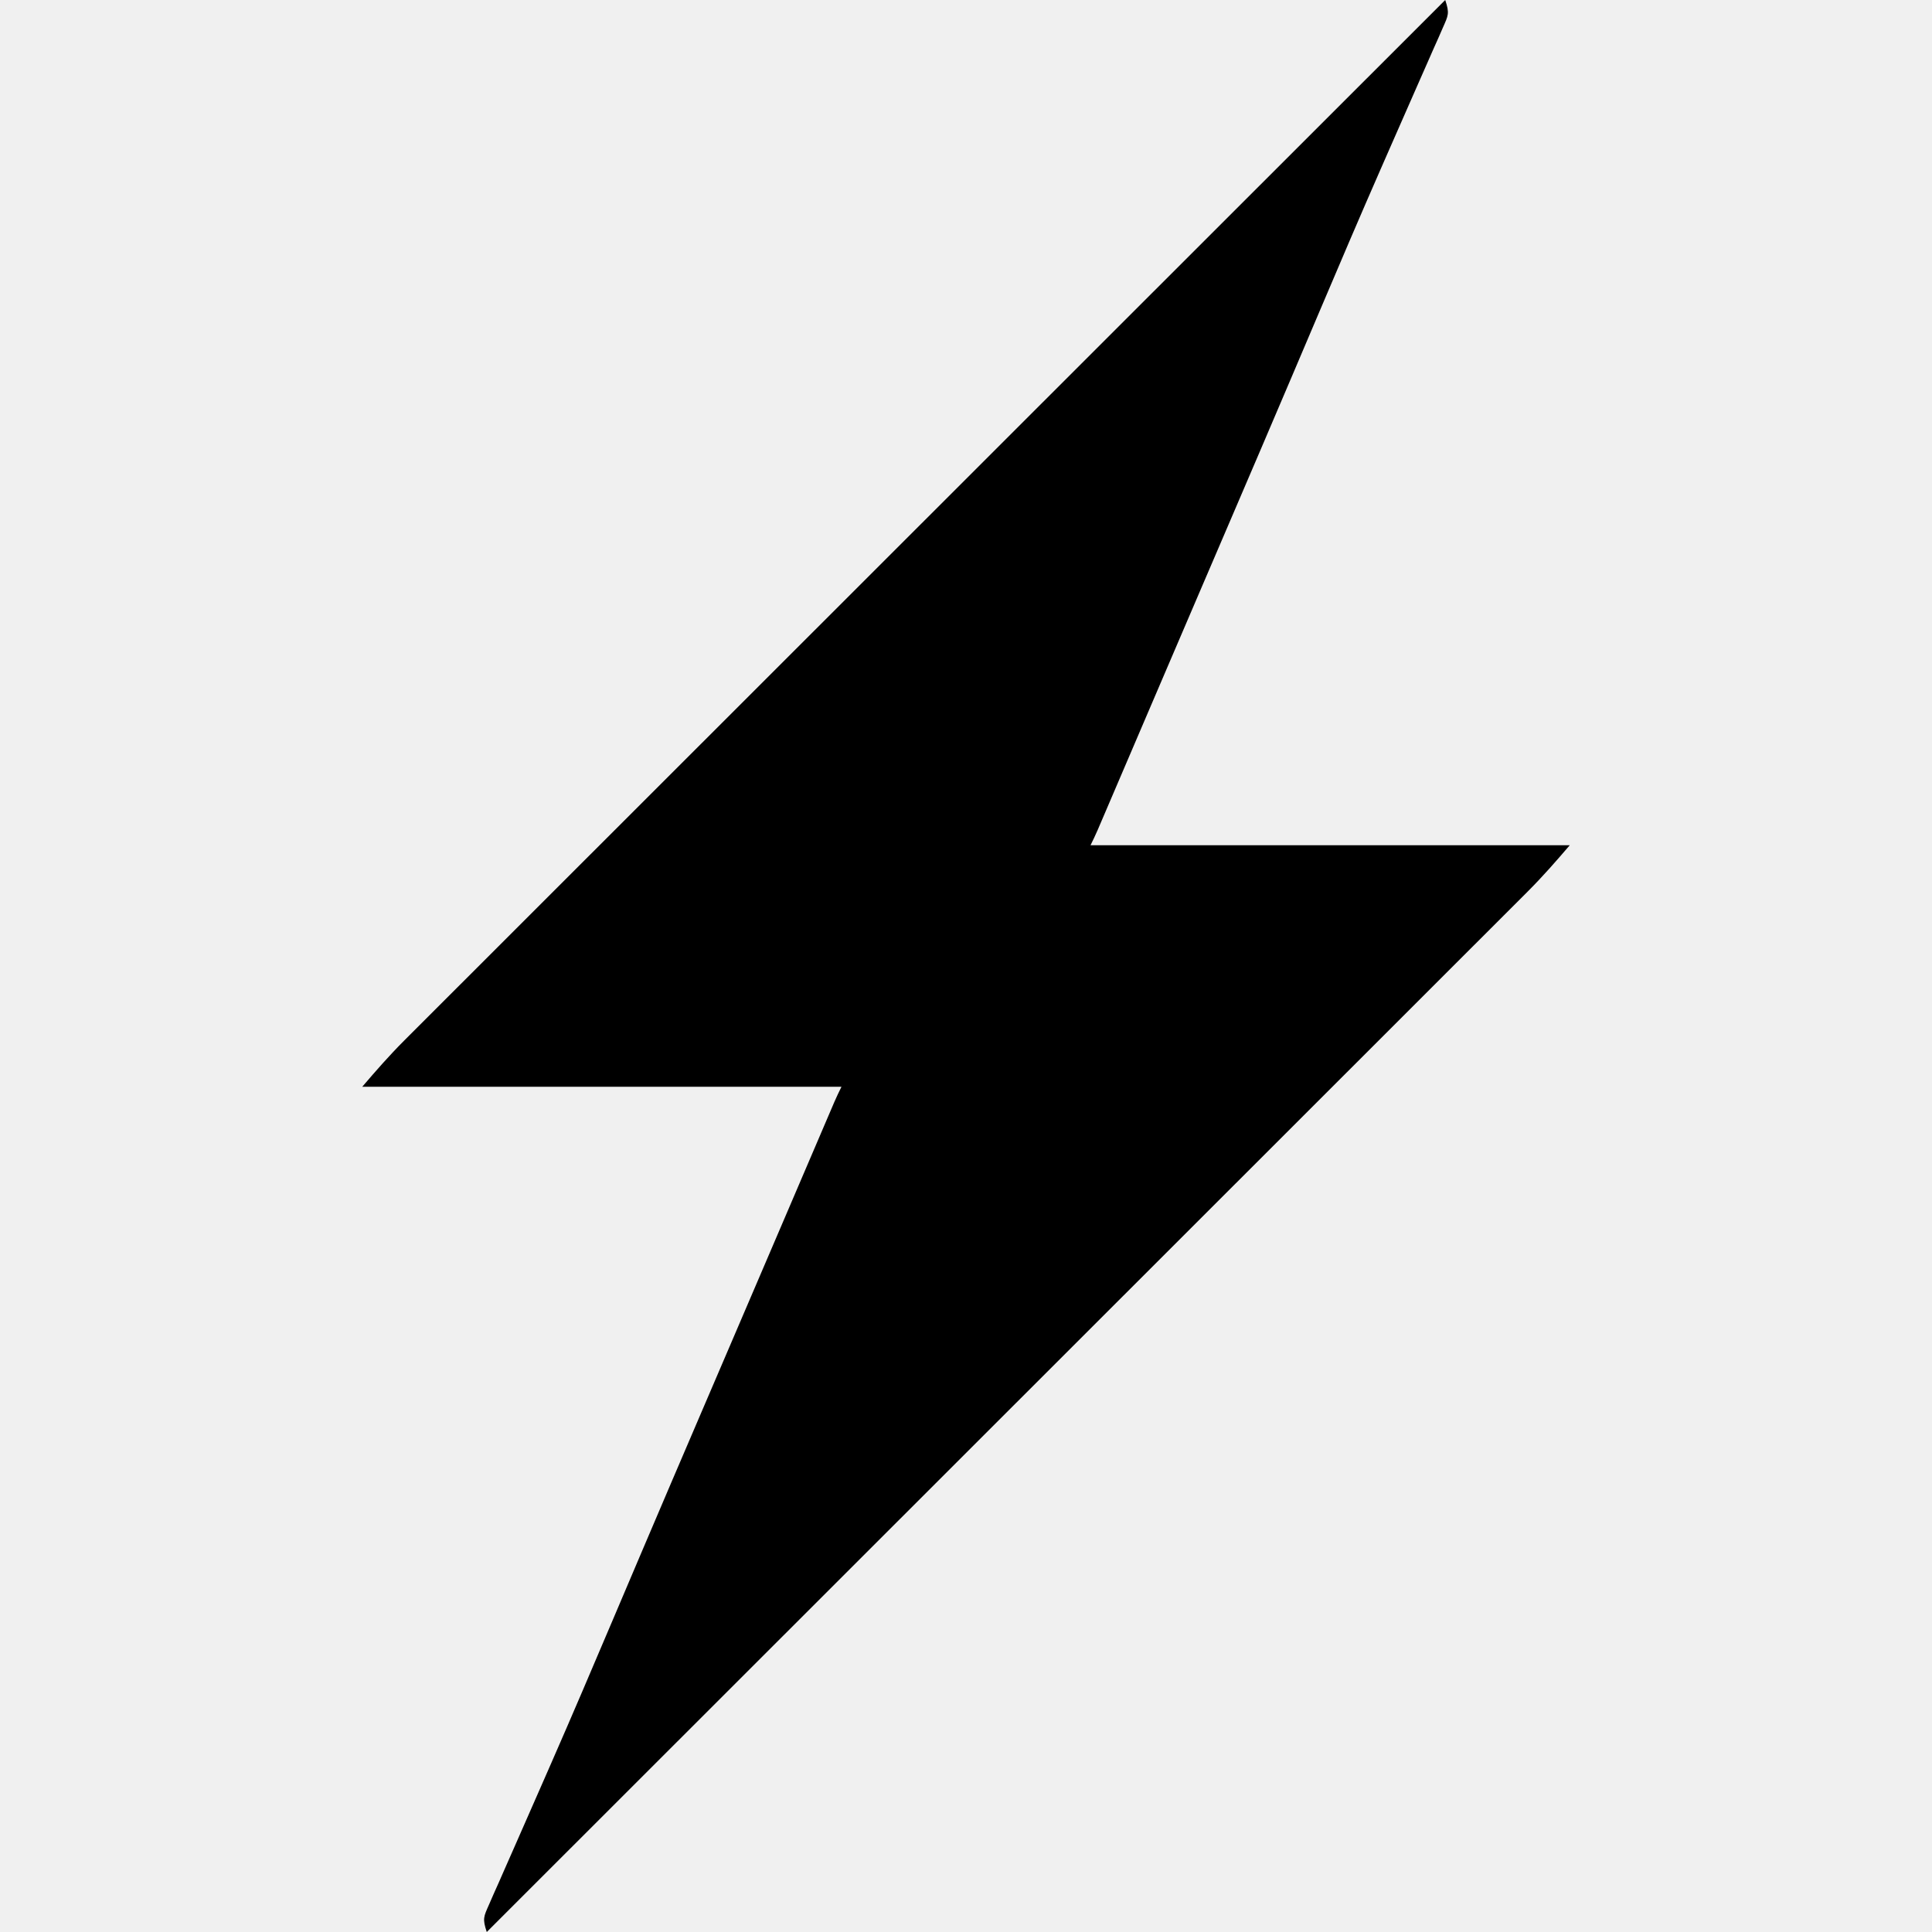
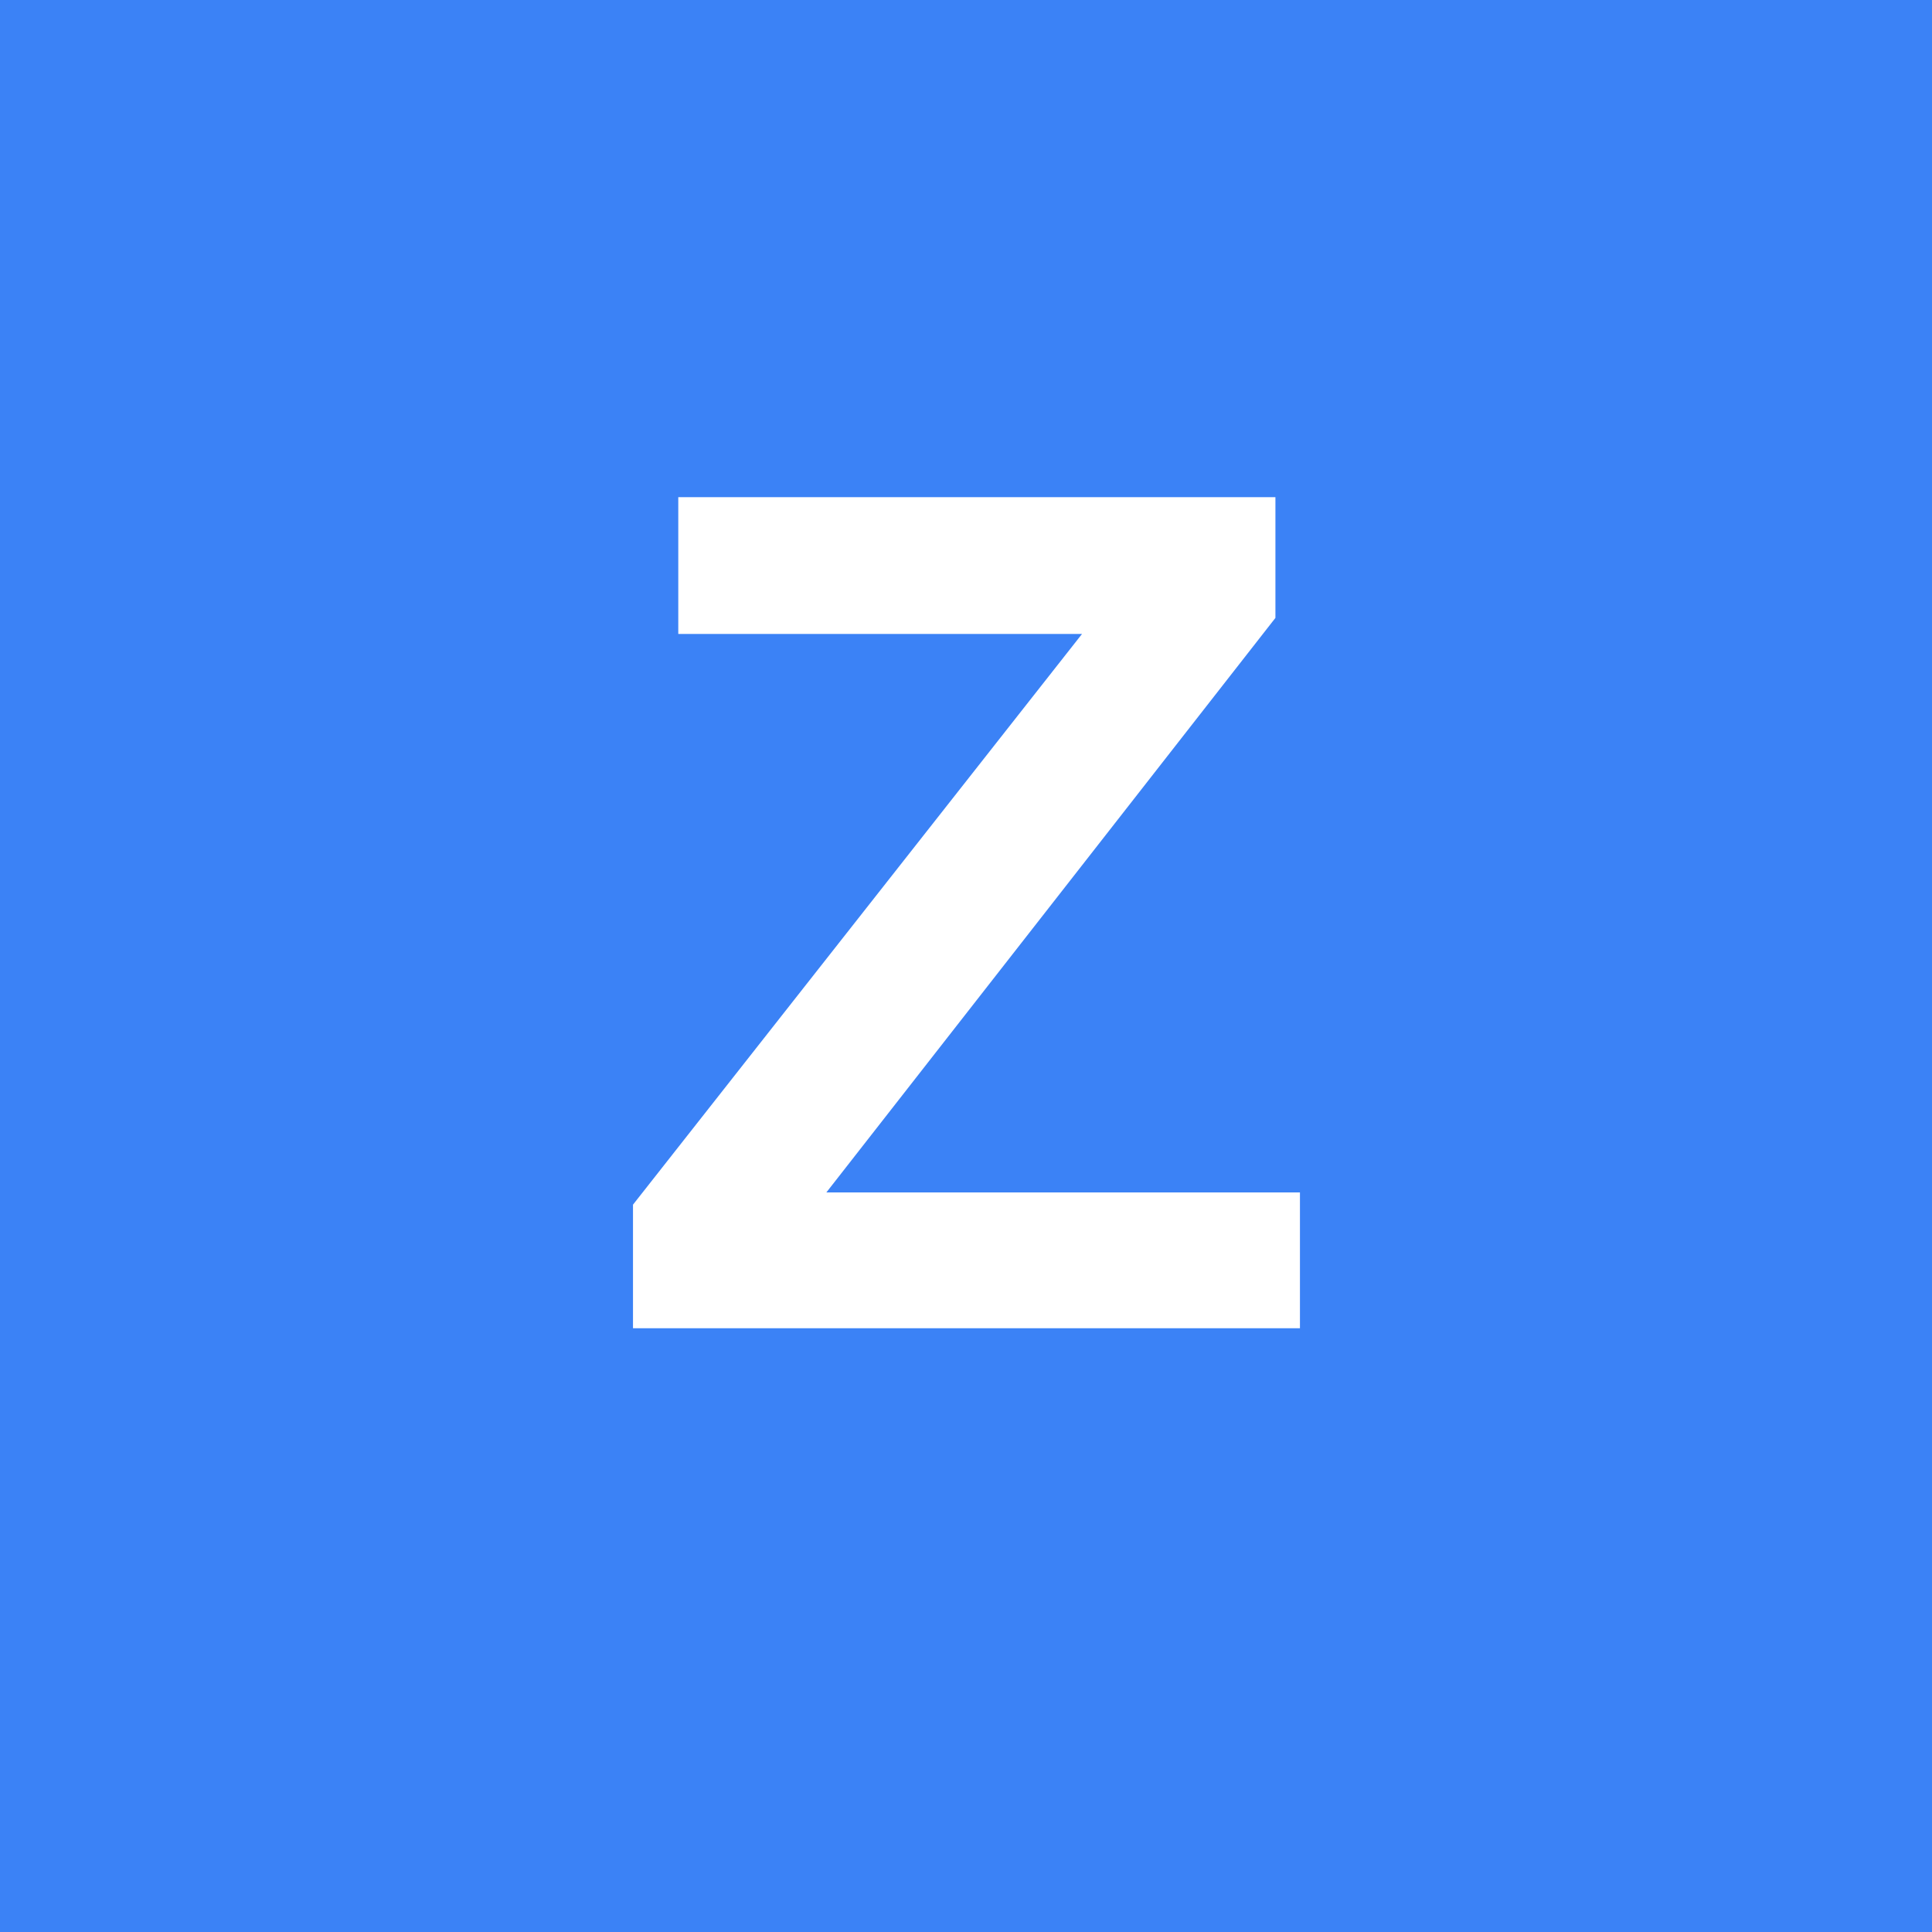
- <svg xmlns="http://www.w3.org/2000/svg" version="1.1" width="512" height="512">
-   <path d="M0 0 C1.179 3.538 0.822 4.06 -0.633 7.349 C-1.02 8.238 -1.407 9.126 -1.806 10.042 C-2.241 11.014 -2.677 11.987 -3.125 12.988 C-3.574 14.013 -4.023 15.037 -4.486 16.092 C-5.465 18.325 -6.449 20.556 -7.437 22.785 C-9.838 28.203 -12.212 33.634 -14.589 39.063 C-15.417 40.954 -16.246 42.844 -17.076 44.734 C-22.625 57.386 -28.04 70.095 -33.438 82.812 C-35.353 87.322 -37.27 91.831 -39.188 96.34 C-39.664 97.462 -40.141 98.584 -40.633 99.74 C-46.043 112.462 -51.488 125.169 -56.938 137.875 C-57.427 139.015 -57.916 140.156 -58.419 141.331 C-60.403 145.955 -62.386 150.58 -64.37 155.204 C-67.901 163.436 -71.429 171.67 -74.955 179.905 C-76.636 183.829 -78.317 187.754 -79.998 191.678 C-81.346 194.826 -82.694 197.974 -84.041 201.122 C-85.526 204.589 -87.011 208.056 -88.496 211.523 C-88.94 212.56 -89.383 213.597 -89.84 214.665 C-90.244 215.607 -90.648 216.55 -91.064 217.521 C-91.416 218.342 -91.768 219.164 -92.13 220.01 C-92.718 221.356 -93.343 222.686 -94 224 C-52.09 224 -10.18 224 33 224 C29.33 228.281 25.829 232.296 21.873 236.25 C21.392 236.732 20.911 237.215 20.415 237.712 C18.816 239.314 17.213 240.912 15.611 242.51 C14.446 243.675 13.282 244.84 12.118 246.005 C8.93 249.195 5.739 252.382 2.547 255.569 C-0.898 259.01 -4.341 262.454 -7.784 265.898 C-13.746 271.86 -19.71 277.821 -25.674 283.78 C-34.299 292.396 -42.92 301.015 -51.541 309.635 C-65.528 323.62 -79.518 337.603 -93.509 351.584 C-107.098 365.164 -120.687 378.746 -134.273 392.328 C-135.111 393.166 -135.949 394.003 -136.812 394.866 C-141.015 399.068 -145.218 403.27 -149.421 407.471 C-184.277 442.317 -219.137 477.16 -254 512 C-255.179 508.462 -254.822 507.94 -253.367 504.651 C-252.98 503.762 -252.593 502.874 -252.194 501.958 C-251.759 500.986 -251.323 500.013 -250.875 499.012 C-250.426 497.987 -249.977 496.963 -249.514 495.908 C-248.535 493.675 -247.551 491.444 -246.563 489.215 C-244.162 483.797 -241.788 478.366 -239.411 472.937 C-238.583 471.046 -237.754 469.156 -236.924 467.266 C-231.375 454.614 -225.96 441.905 -220.562 429.188 C-218.647 424.678 -216.73 420.169 -214.812 415.66 C-214.336 414.538 -213.859 413.416 -213.367 412.26 C-207.957 399.538 -202.512 386.831 -197.062 374.125 C-196.573 372.985 -196.084 371.844 -195.581 370.669 C-193.597 366.045 -191.614 361.42 -189.63 356.796 C-186.099 348.564 -182.571 340.33 -179.045 332.095 C-177.364 328.171 -175.683 324.246 -174.002 320.322 C-172.654 317.174 -171.306 314.026 -169.959 310.878 C-168.474 307.411 -166.989 303.944 -165.504 300.477 C-165.06 299.44 -164.617 298.403 -164.16 297.335 C-163.756 296.393 -163.352 295.45 -162.936 294.479 C-162.584 293.658 -162.232 292.836 -161.87 291.99 C-161.282 290.644 -160.657 289.314 -160 288 C-201.91 288 -243.82 288 -287 288 C-283.33 283.719 -279.829 279.704 -275.873 275.75 C-275.151 275.026 -275.151 275.026 -274.415 274.288 C-272.816 272.686 -271.213 271.088 -269.611 269.49 C-268.446 268.325 -267.282 267.16 -266.118 265.995 C-262.93 262.805 -259.739 259.618 -256.547 256.431 C-253.102 252.99 -249.659 249.546 -246.216 246.102 C-240.254 240.14 -234.29 234.179 -228.326 228.22 C-219.701 219.604 -211.08 210.985 -202.459 202.365 C-188.472 188.38 -174.482 174.397 -160.491 160.416 C-146.902 146.836 -133.313 133.254 -119.727 119.672 C-118.889 118.834 -118.051 117.997 -117.188 117.134 C-112.985 112.932 -108.782 108.73 -104.579 104.529 C-69.723 69.683 -34.863 34.84 0 0 Z " fill="#000000" transform="translate(383,0)" />
+ <svg xmlns="http://www.w3.org/2000/svg" version="1.1" width="32" height="32" viewBox="0 0 32 32">
+   <rect width="32" height="32" fill="#3B82F6" />
+   <text x="16" y="22" font-family="Arial, sans-serif" font-size="20" font-weight="bold" fill="white" text-anchor="middle">Z</text>
</svg>
